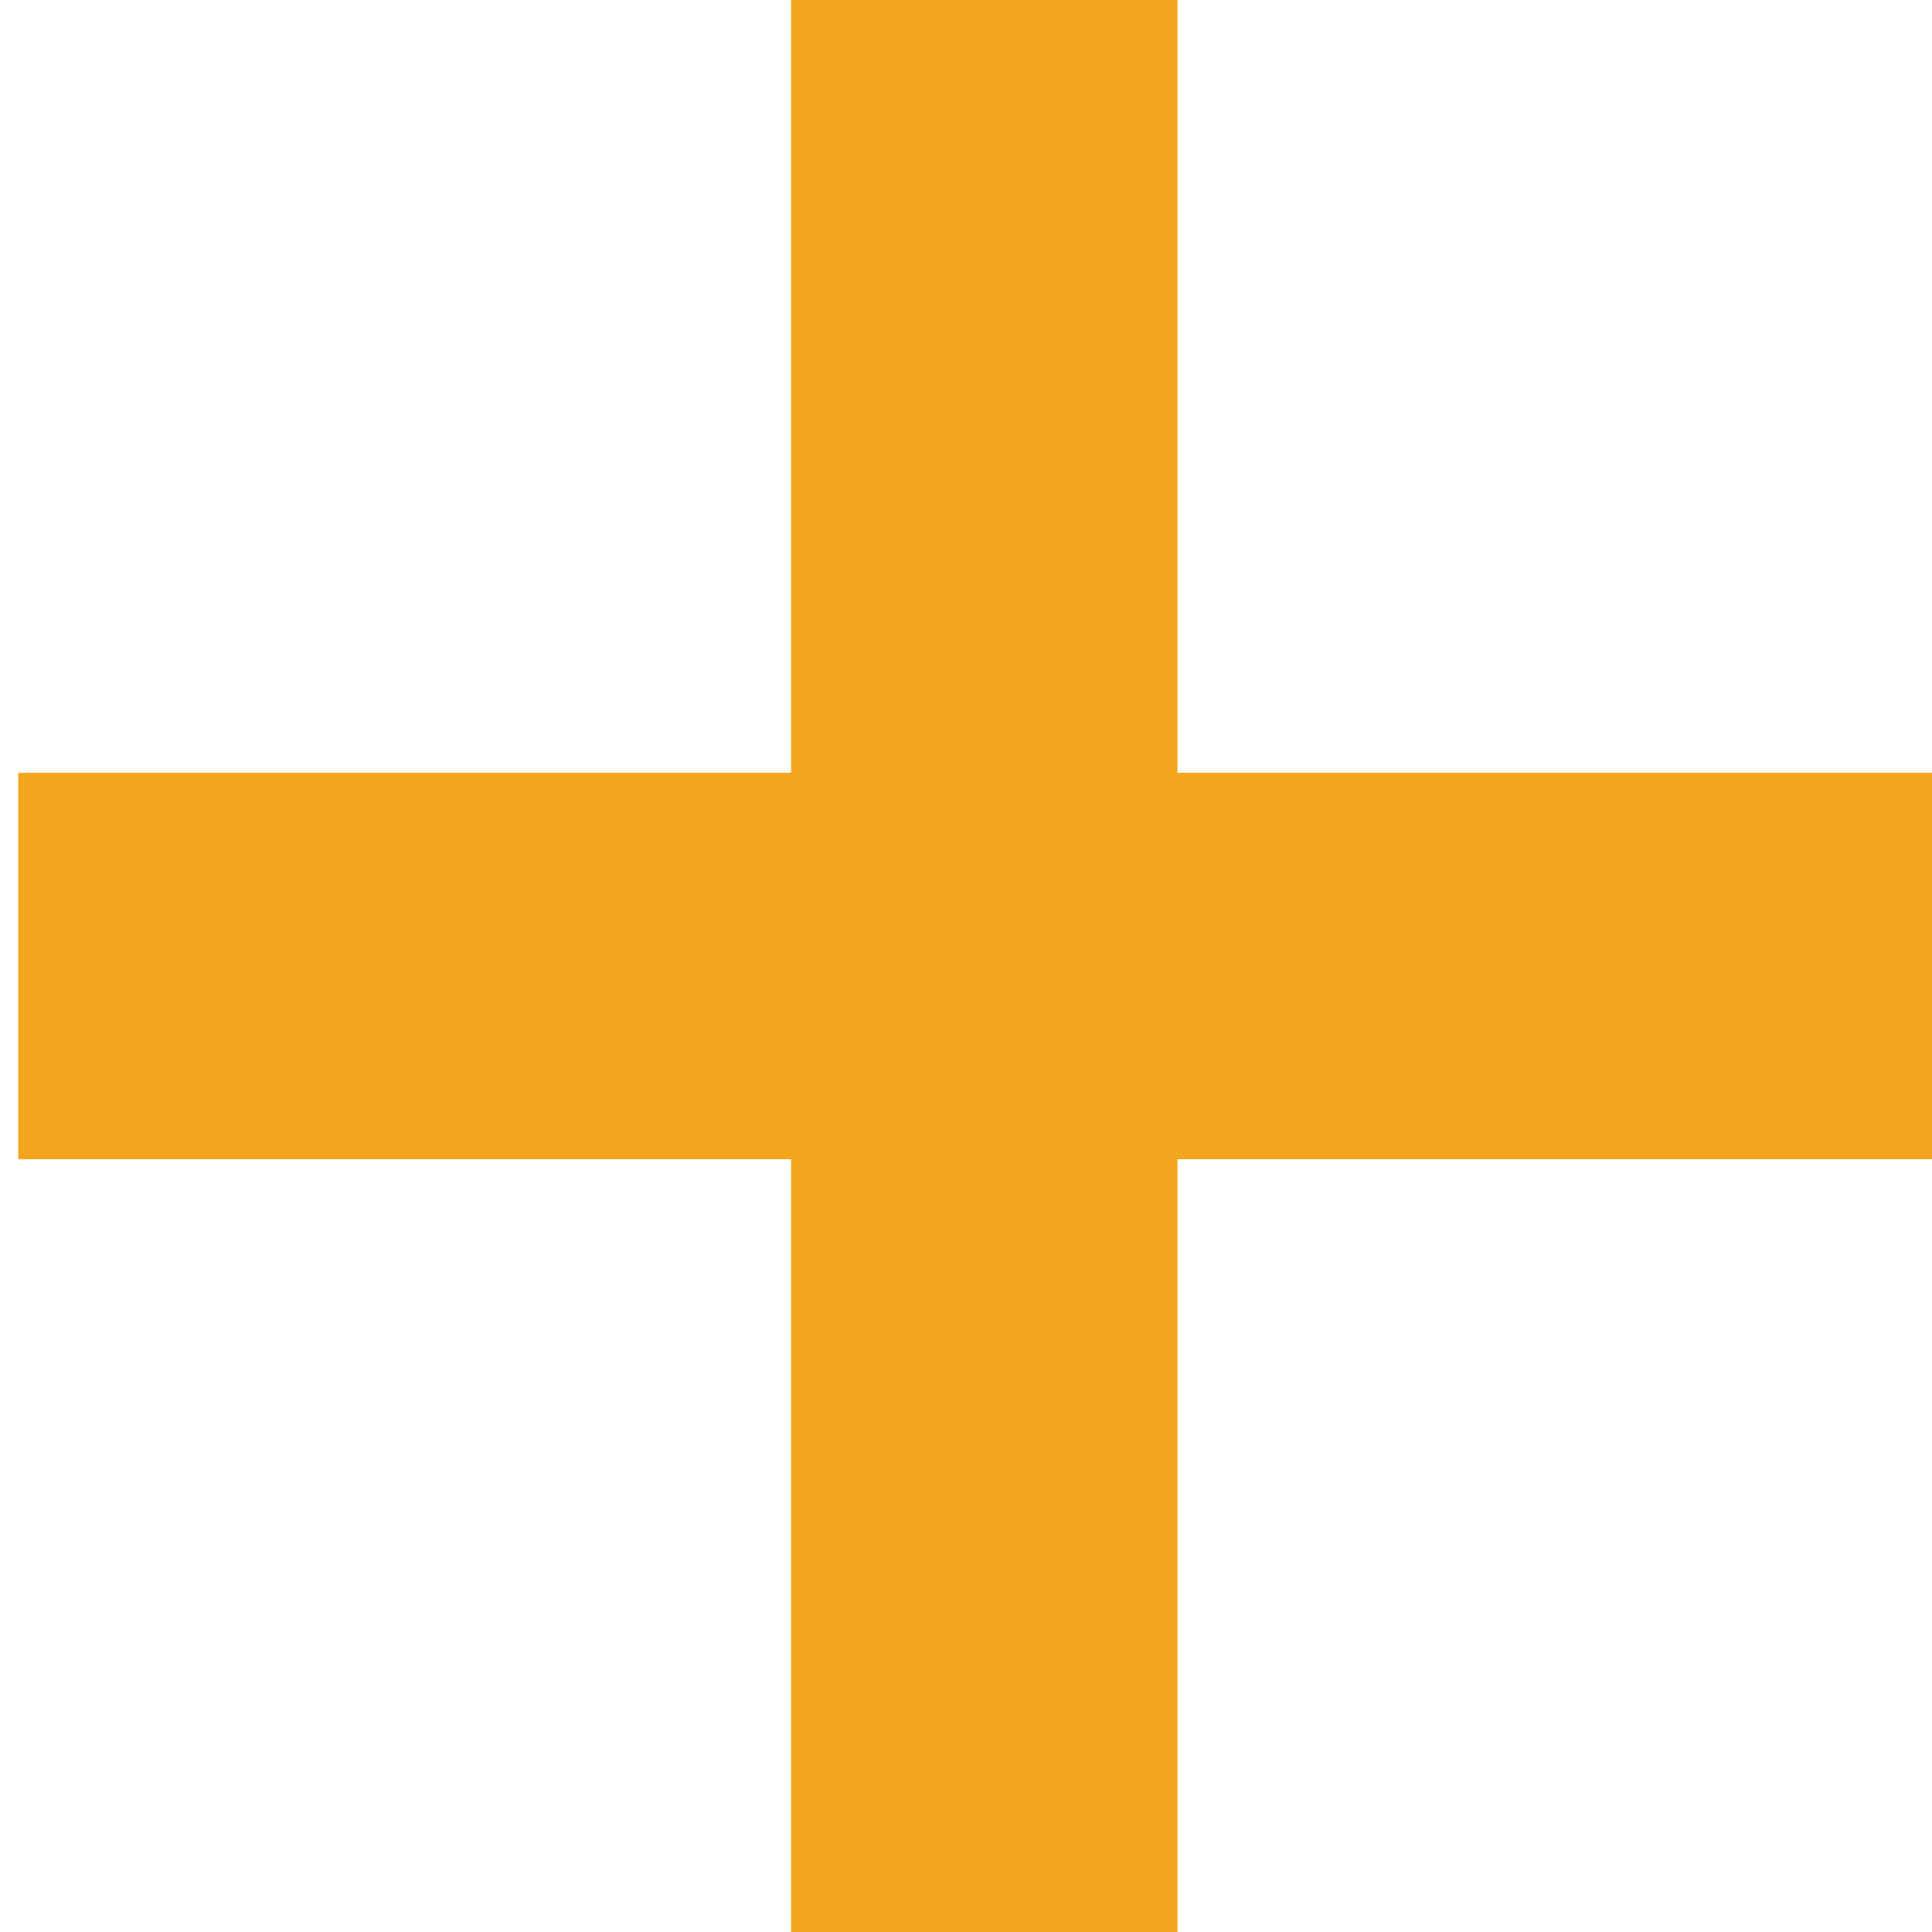
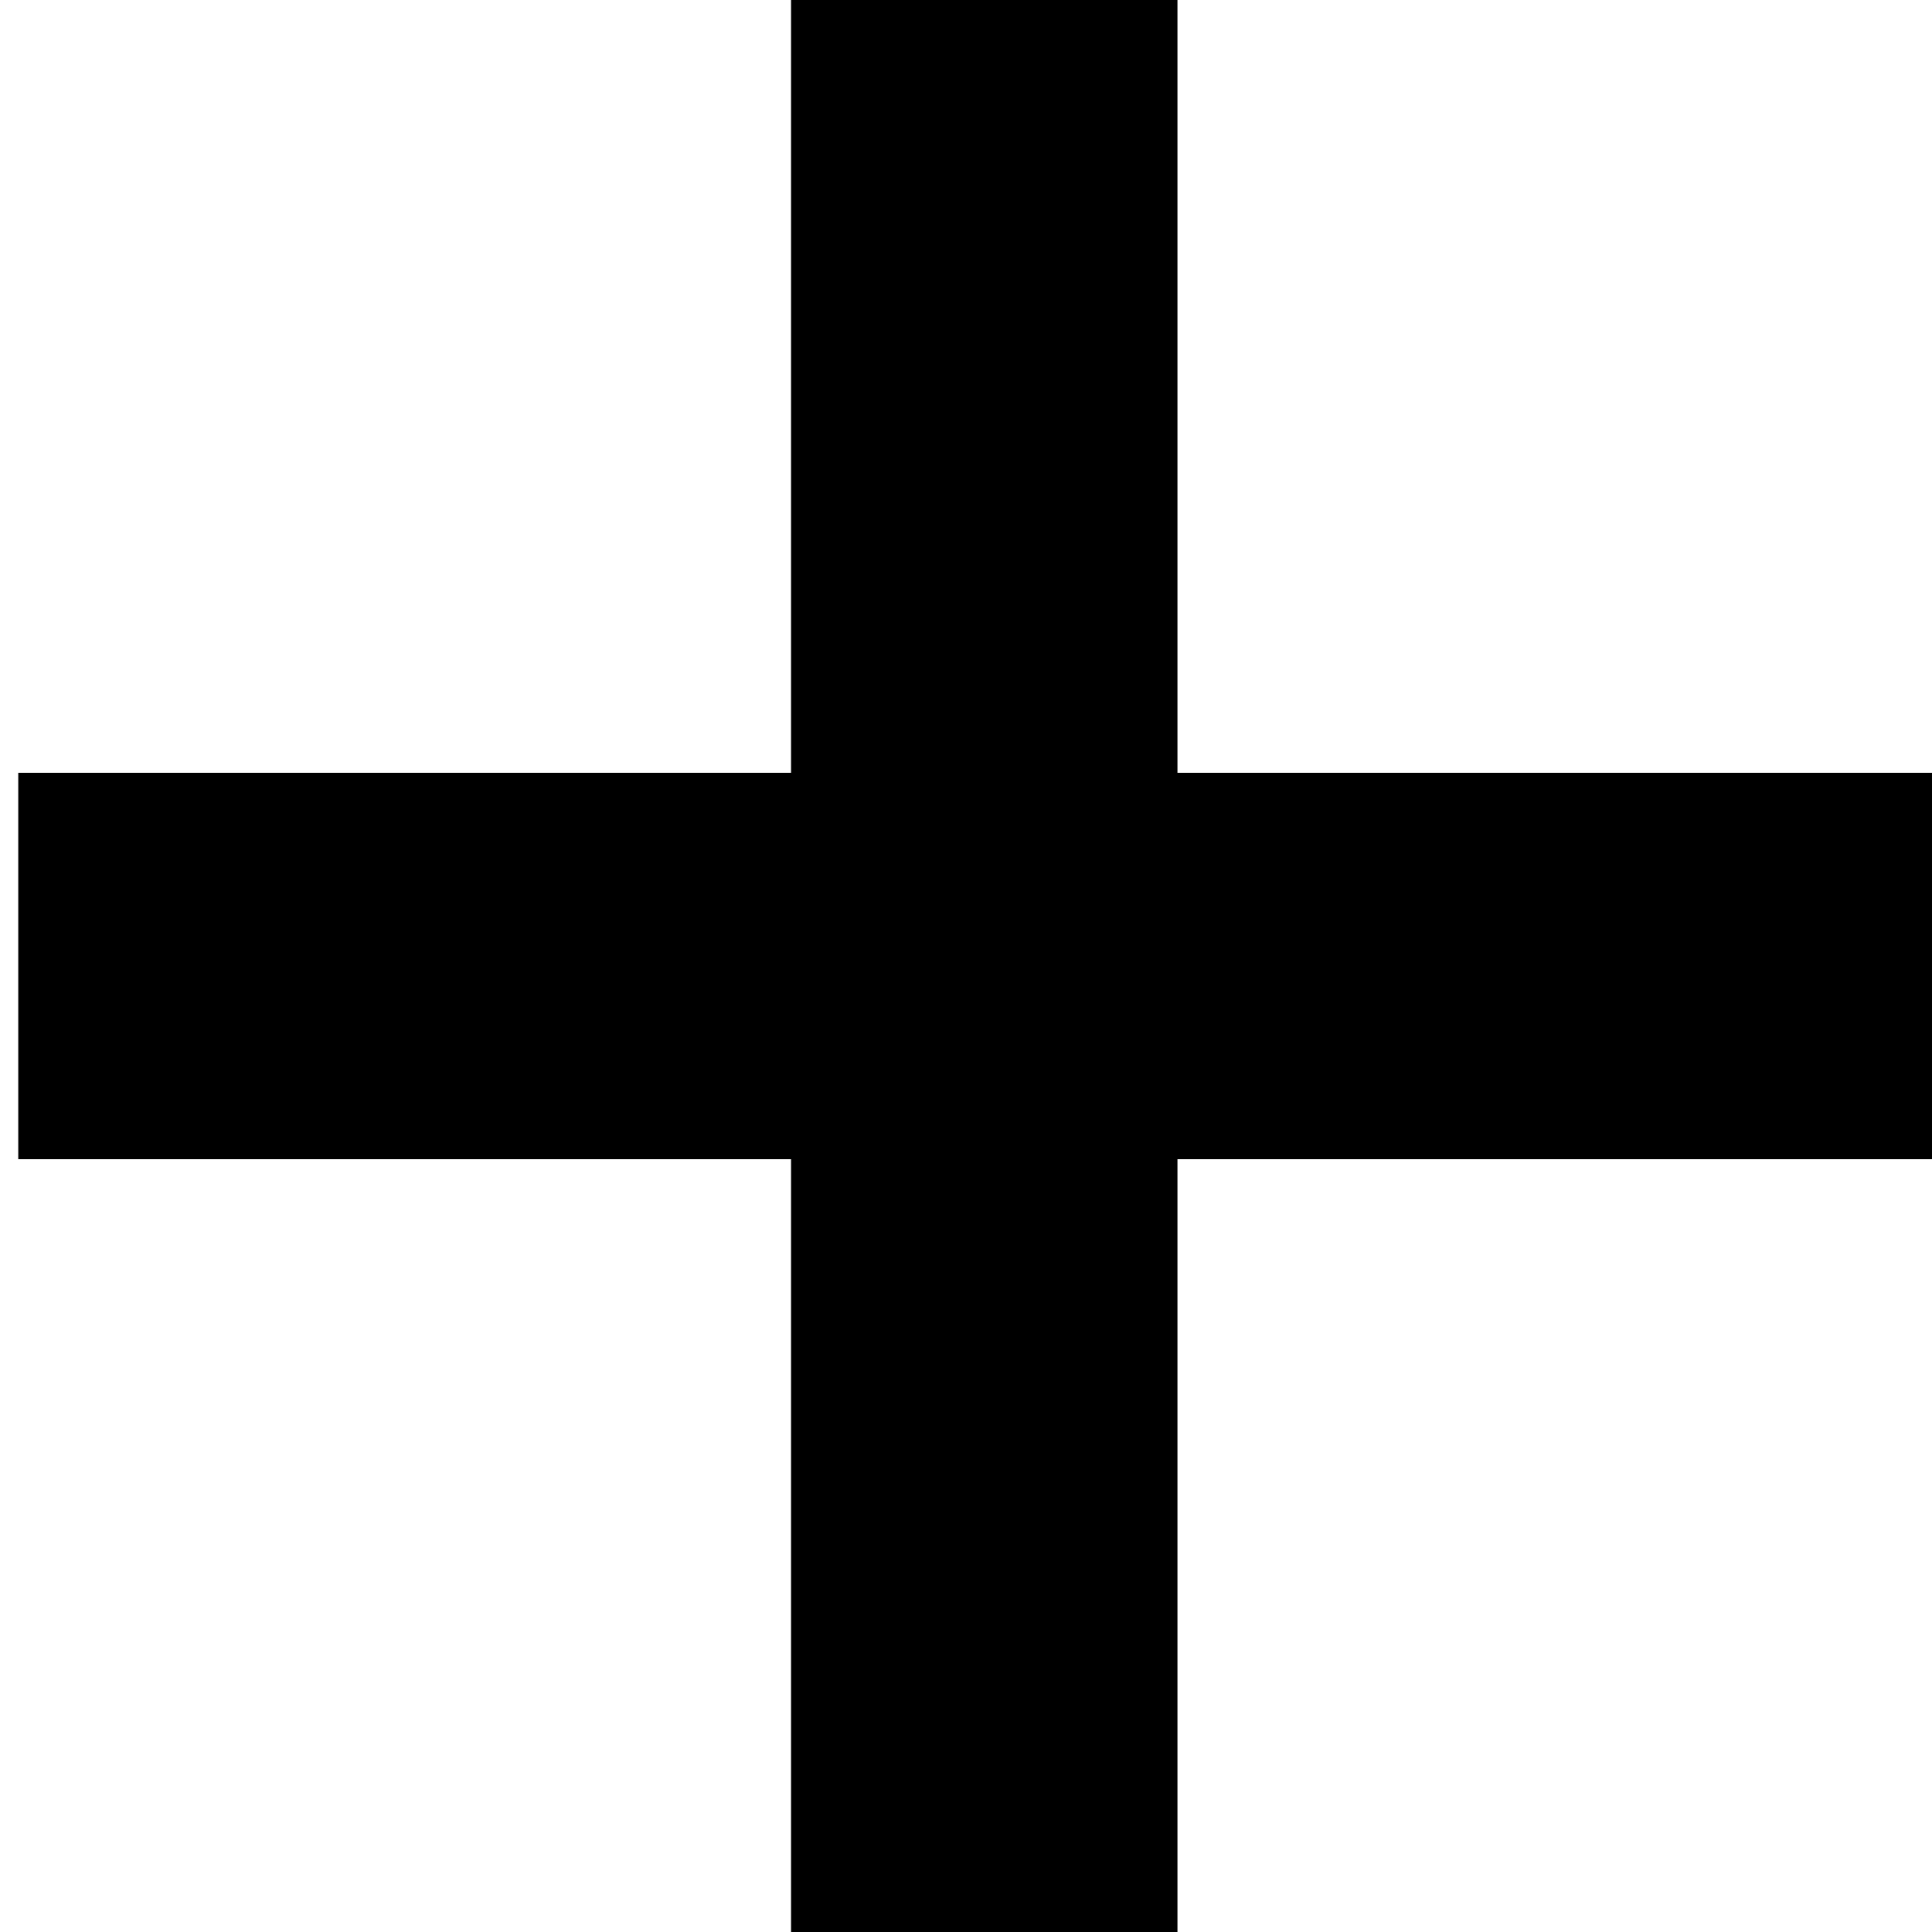
<svg xmlns="http://www.w3.org/2000/svg" id="Layer_1" data-name="Layer 1" viewBox="0 0 100 100">
-   <defs>
-     <style>
-       .cls-1 {
-         fill: #F1A61E;
-       }
-     </style>
-   </defs>
-   <polygon class="cls-1" points="100.945 40 60.945 40 60.945 0 40.945 0 40.945 40 0.945 40 0.945 60 40.945 60 40.945 100 60.945 100 60.945 60 100.945 60 100.945 40" />
+   <polygon points="100.945 40 60.945 40 60.945 0 40.945 0 40.945 40 0.945 40 0.945 60 40.945 60 40.945 100 60.945 100 60.945 60 100.945 60 100.945 40" />
</svg>
